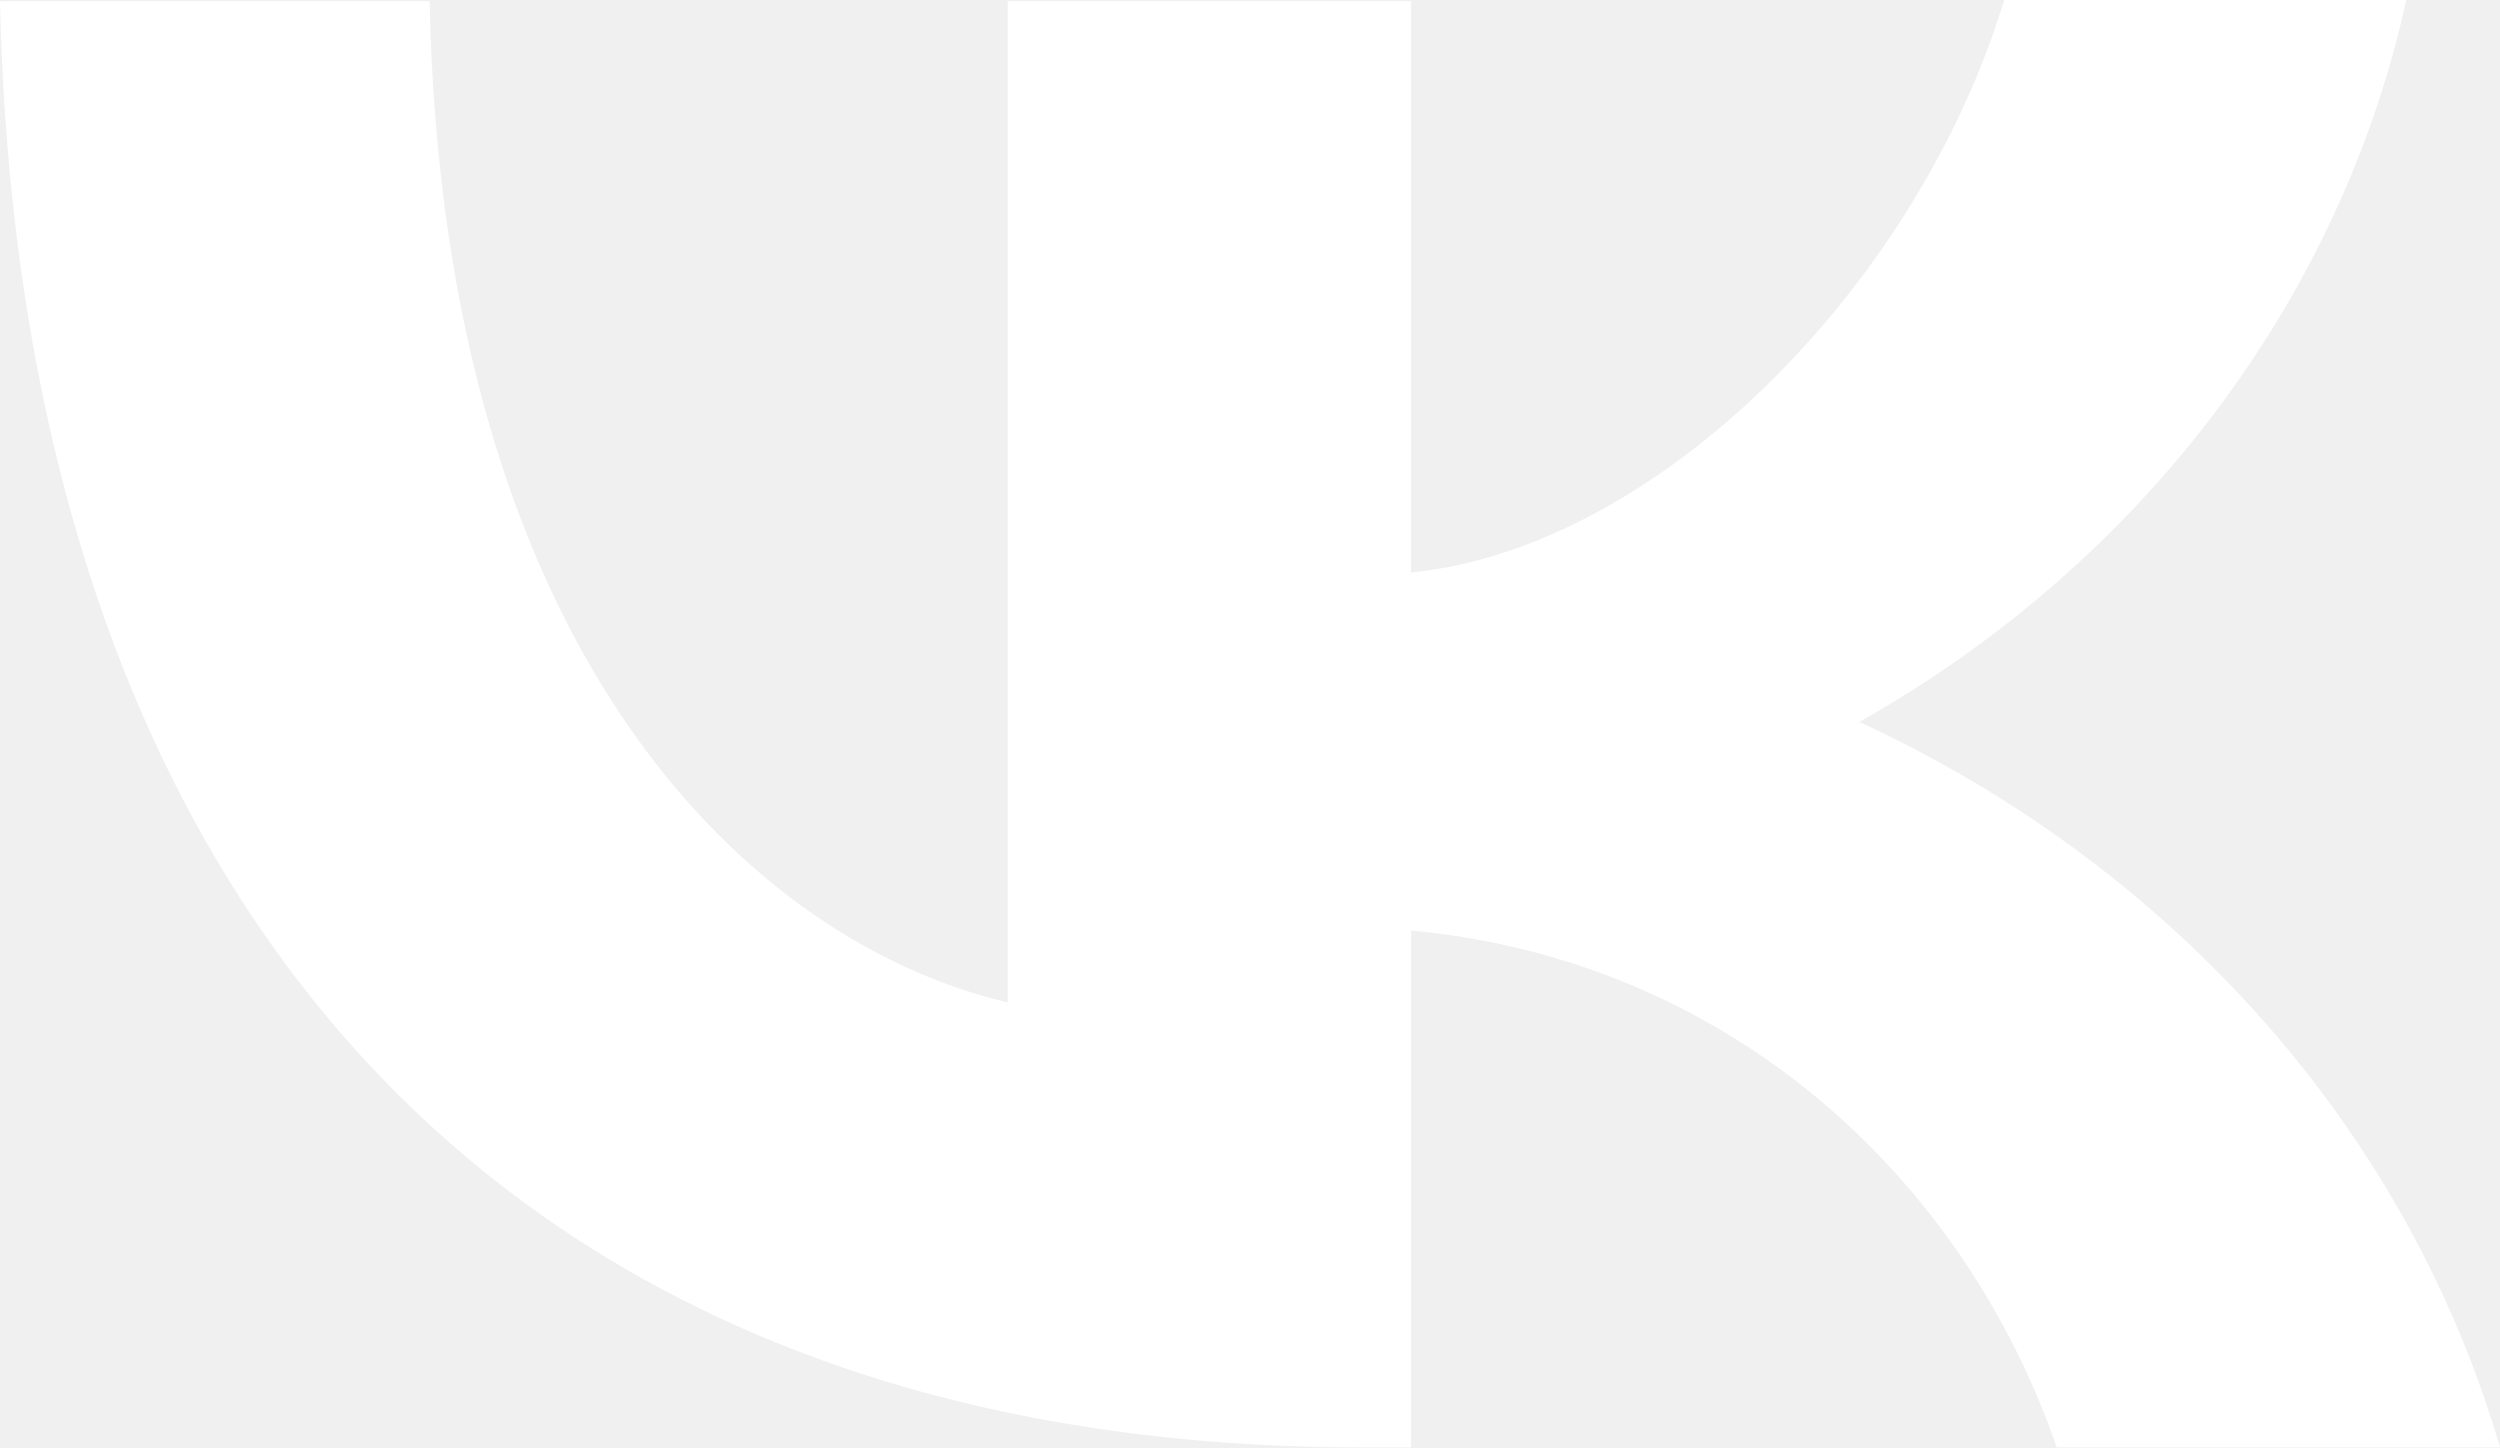
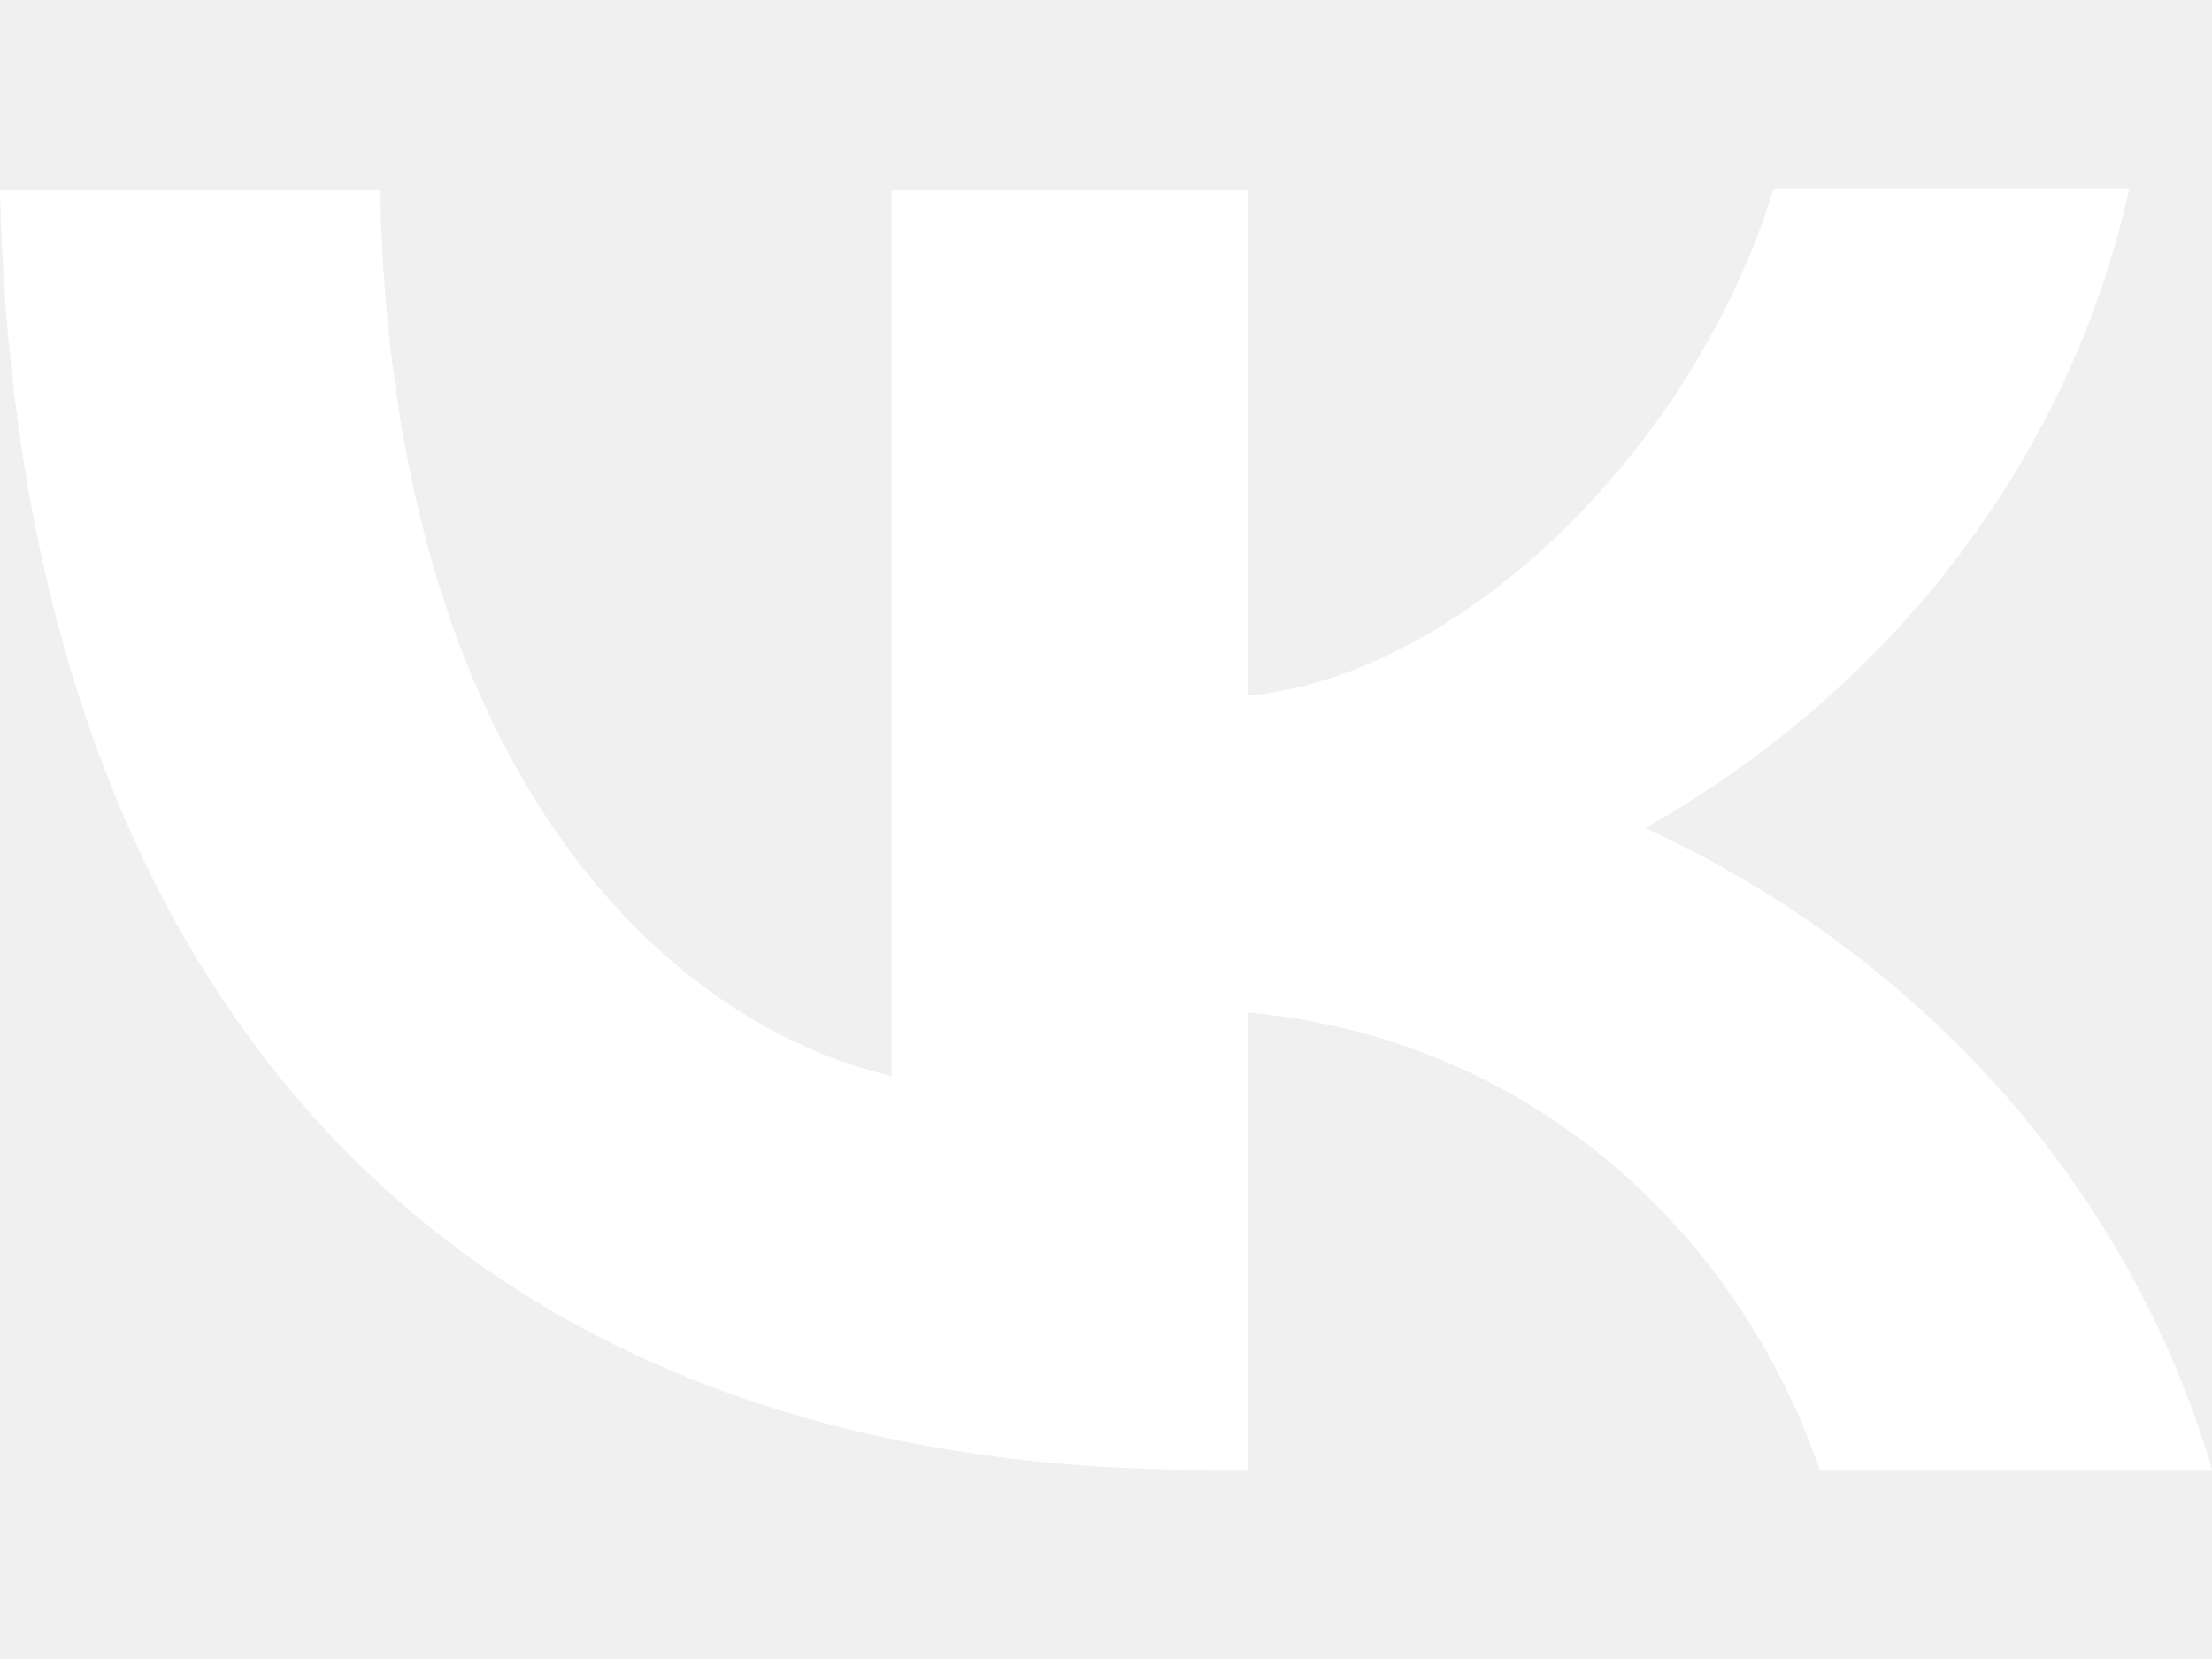
- <svg xmlns="http://www.w3.org/2000/svg" viewBox="0 0 19 11" fill="none">
+ <svg xmlns="http://www.w3.org/2000/svg" width="16" height="12" viewBox="0 0 19 11" fill="none">
  <path d="M10.345 11C3.853 11 0.152 6.878 0 0.009H3.265C3.369 5.046 5.761 7.178 7.659 7.618V0.009H10.724V4.351C12.594 4.166 14.568 2.184 15.232 0H18.288C18.039 1.131 17.541 2.201 16.826 3.145C16.111 4.09 15.194 4.887 14.131 5.487C15.317 6.034 16.363 6.809 17.203 7.759C18.042 8.709 18.654 9.814 19 11H15.631C14.91 8.913 13.106 7.292 10.724 7.072V11H10.354H10.345Z" fill="white" />
</svg>
